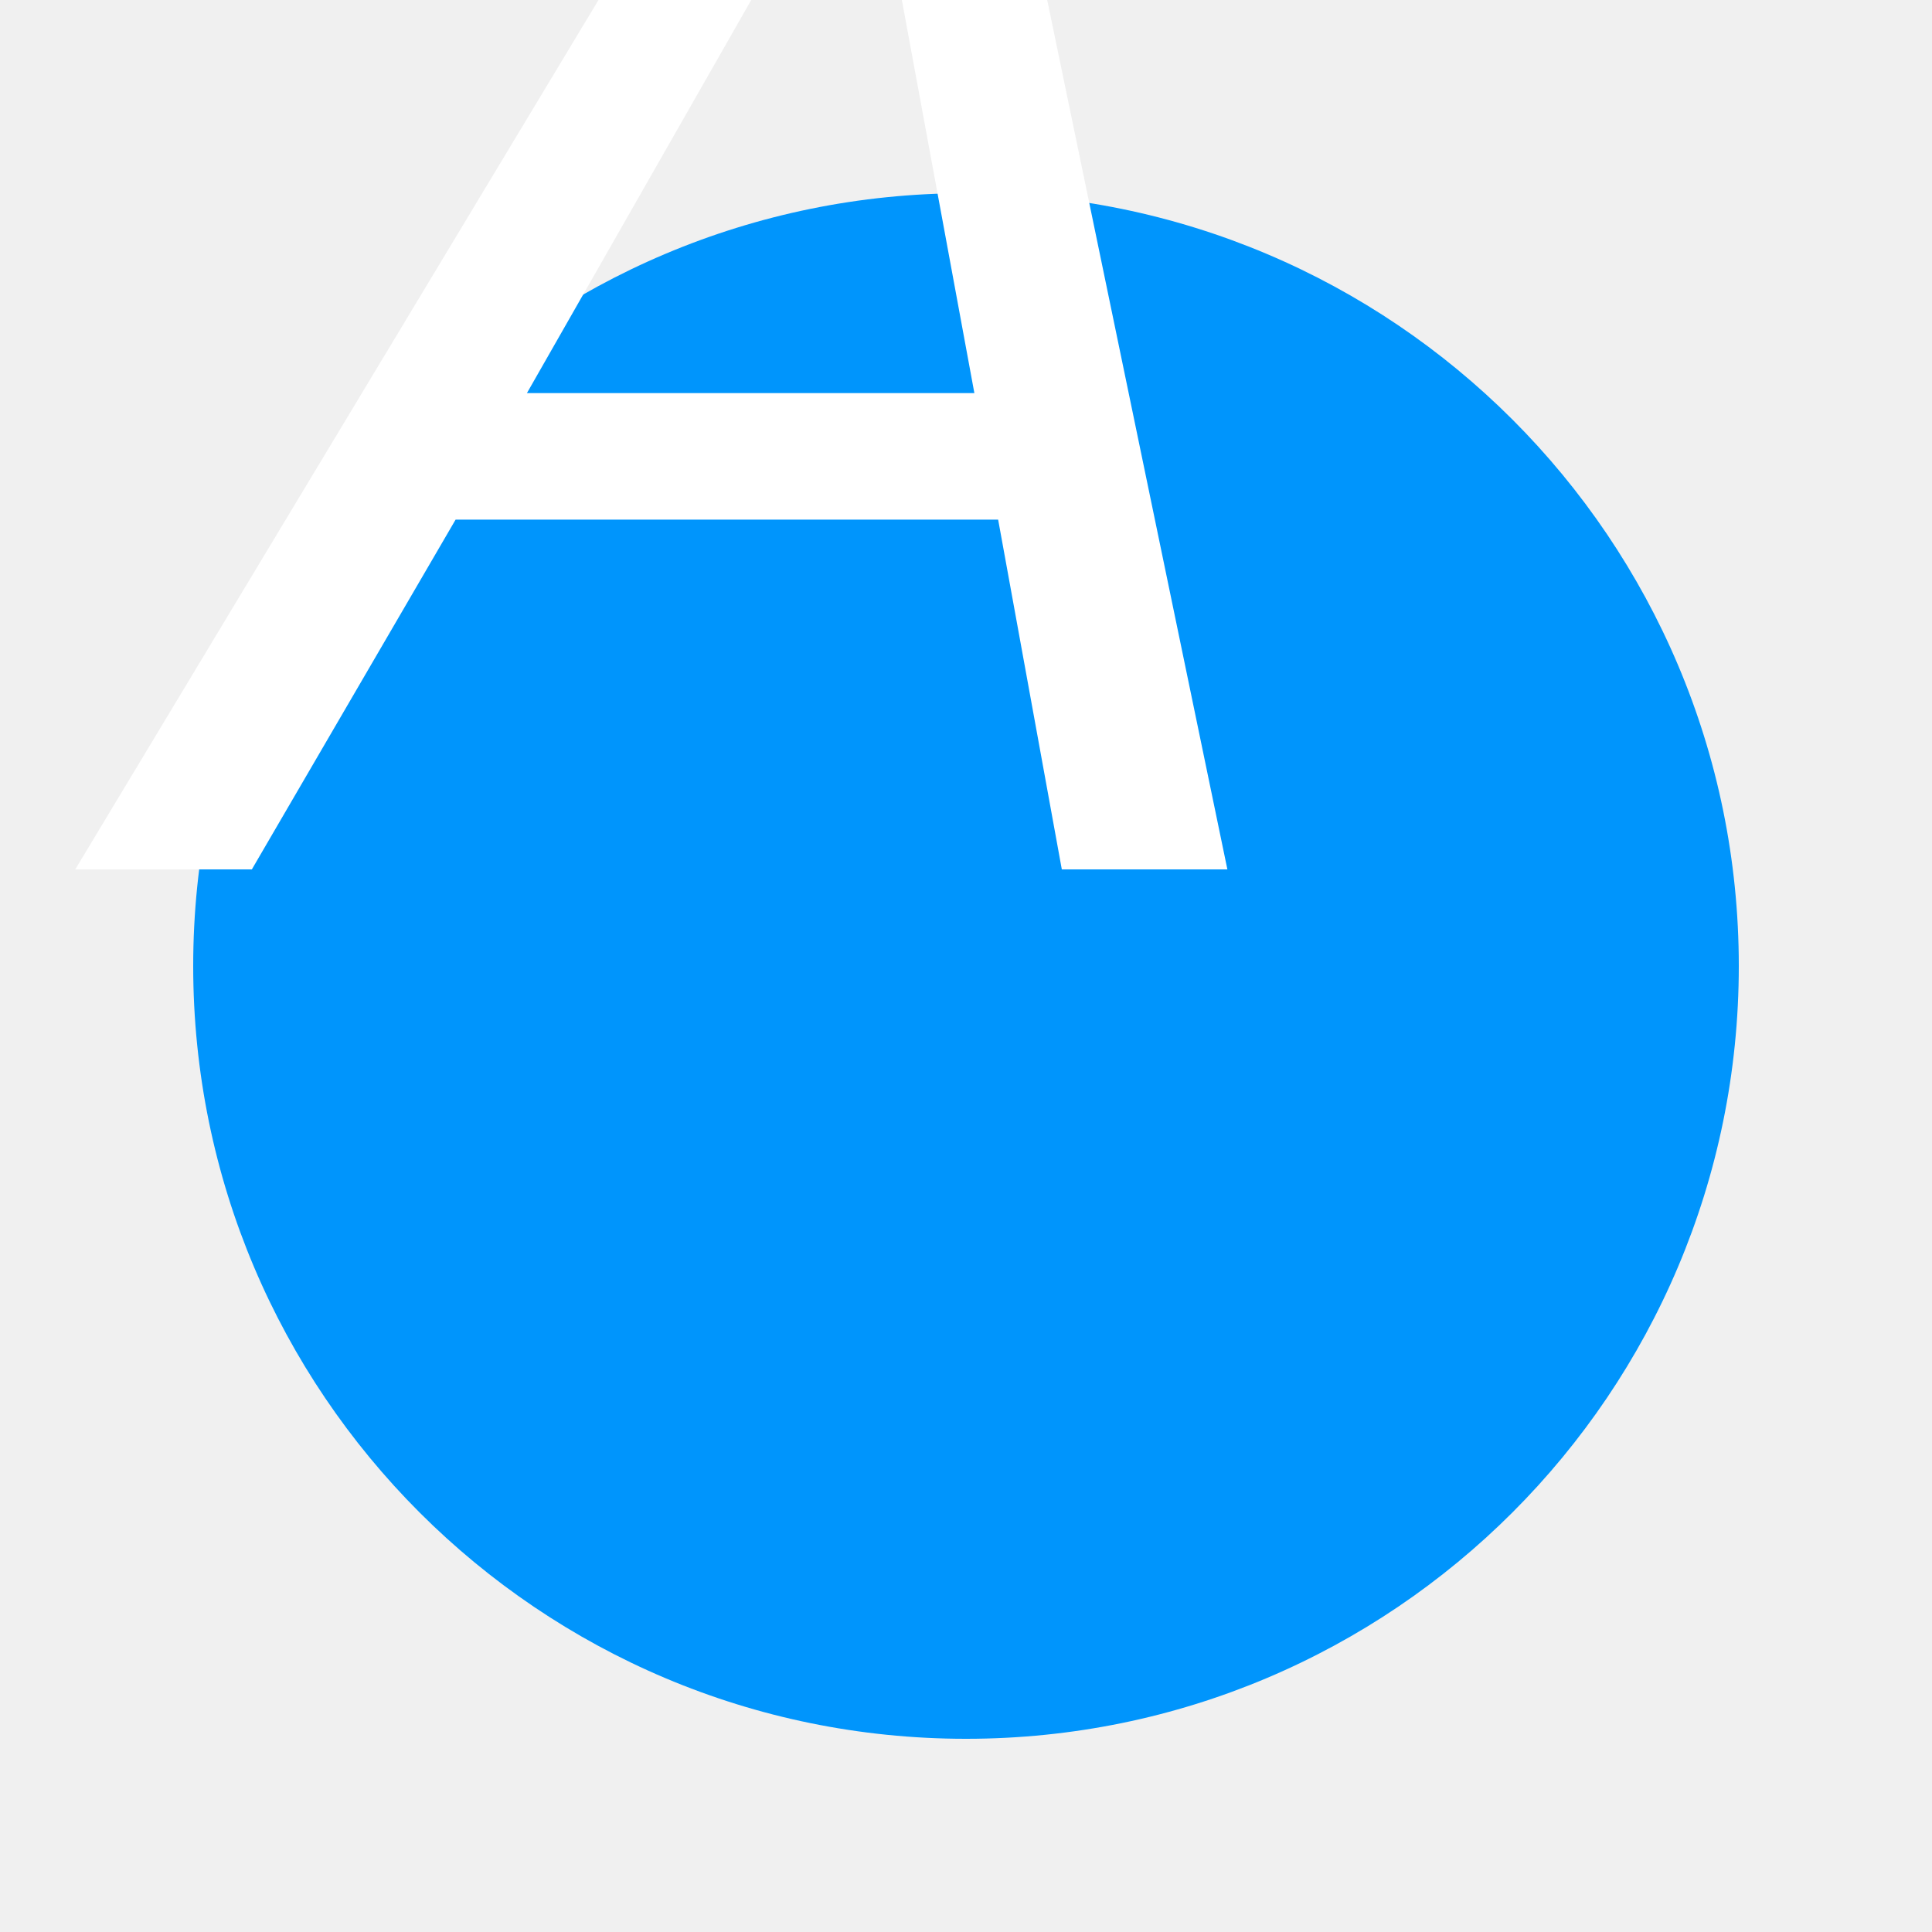
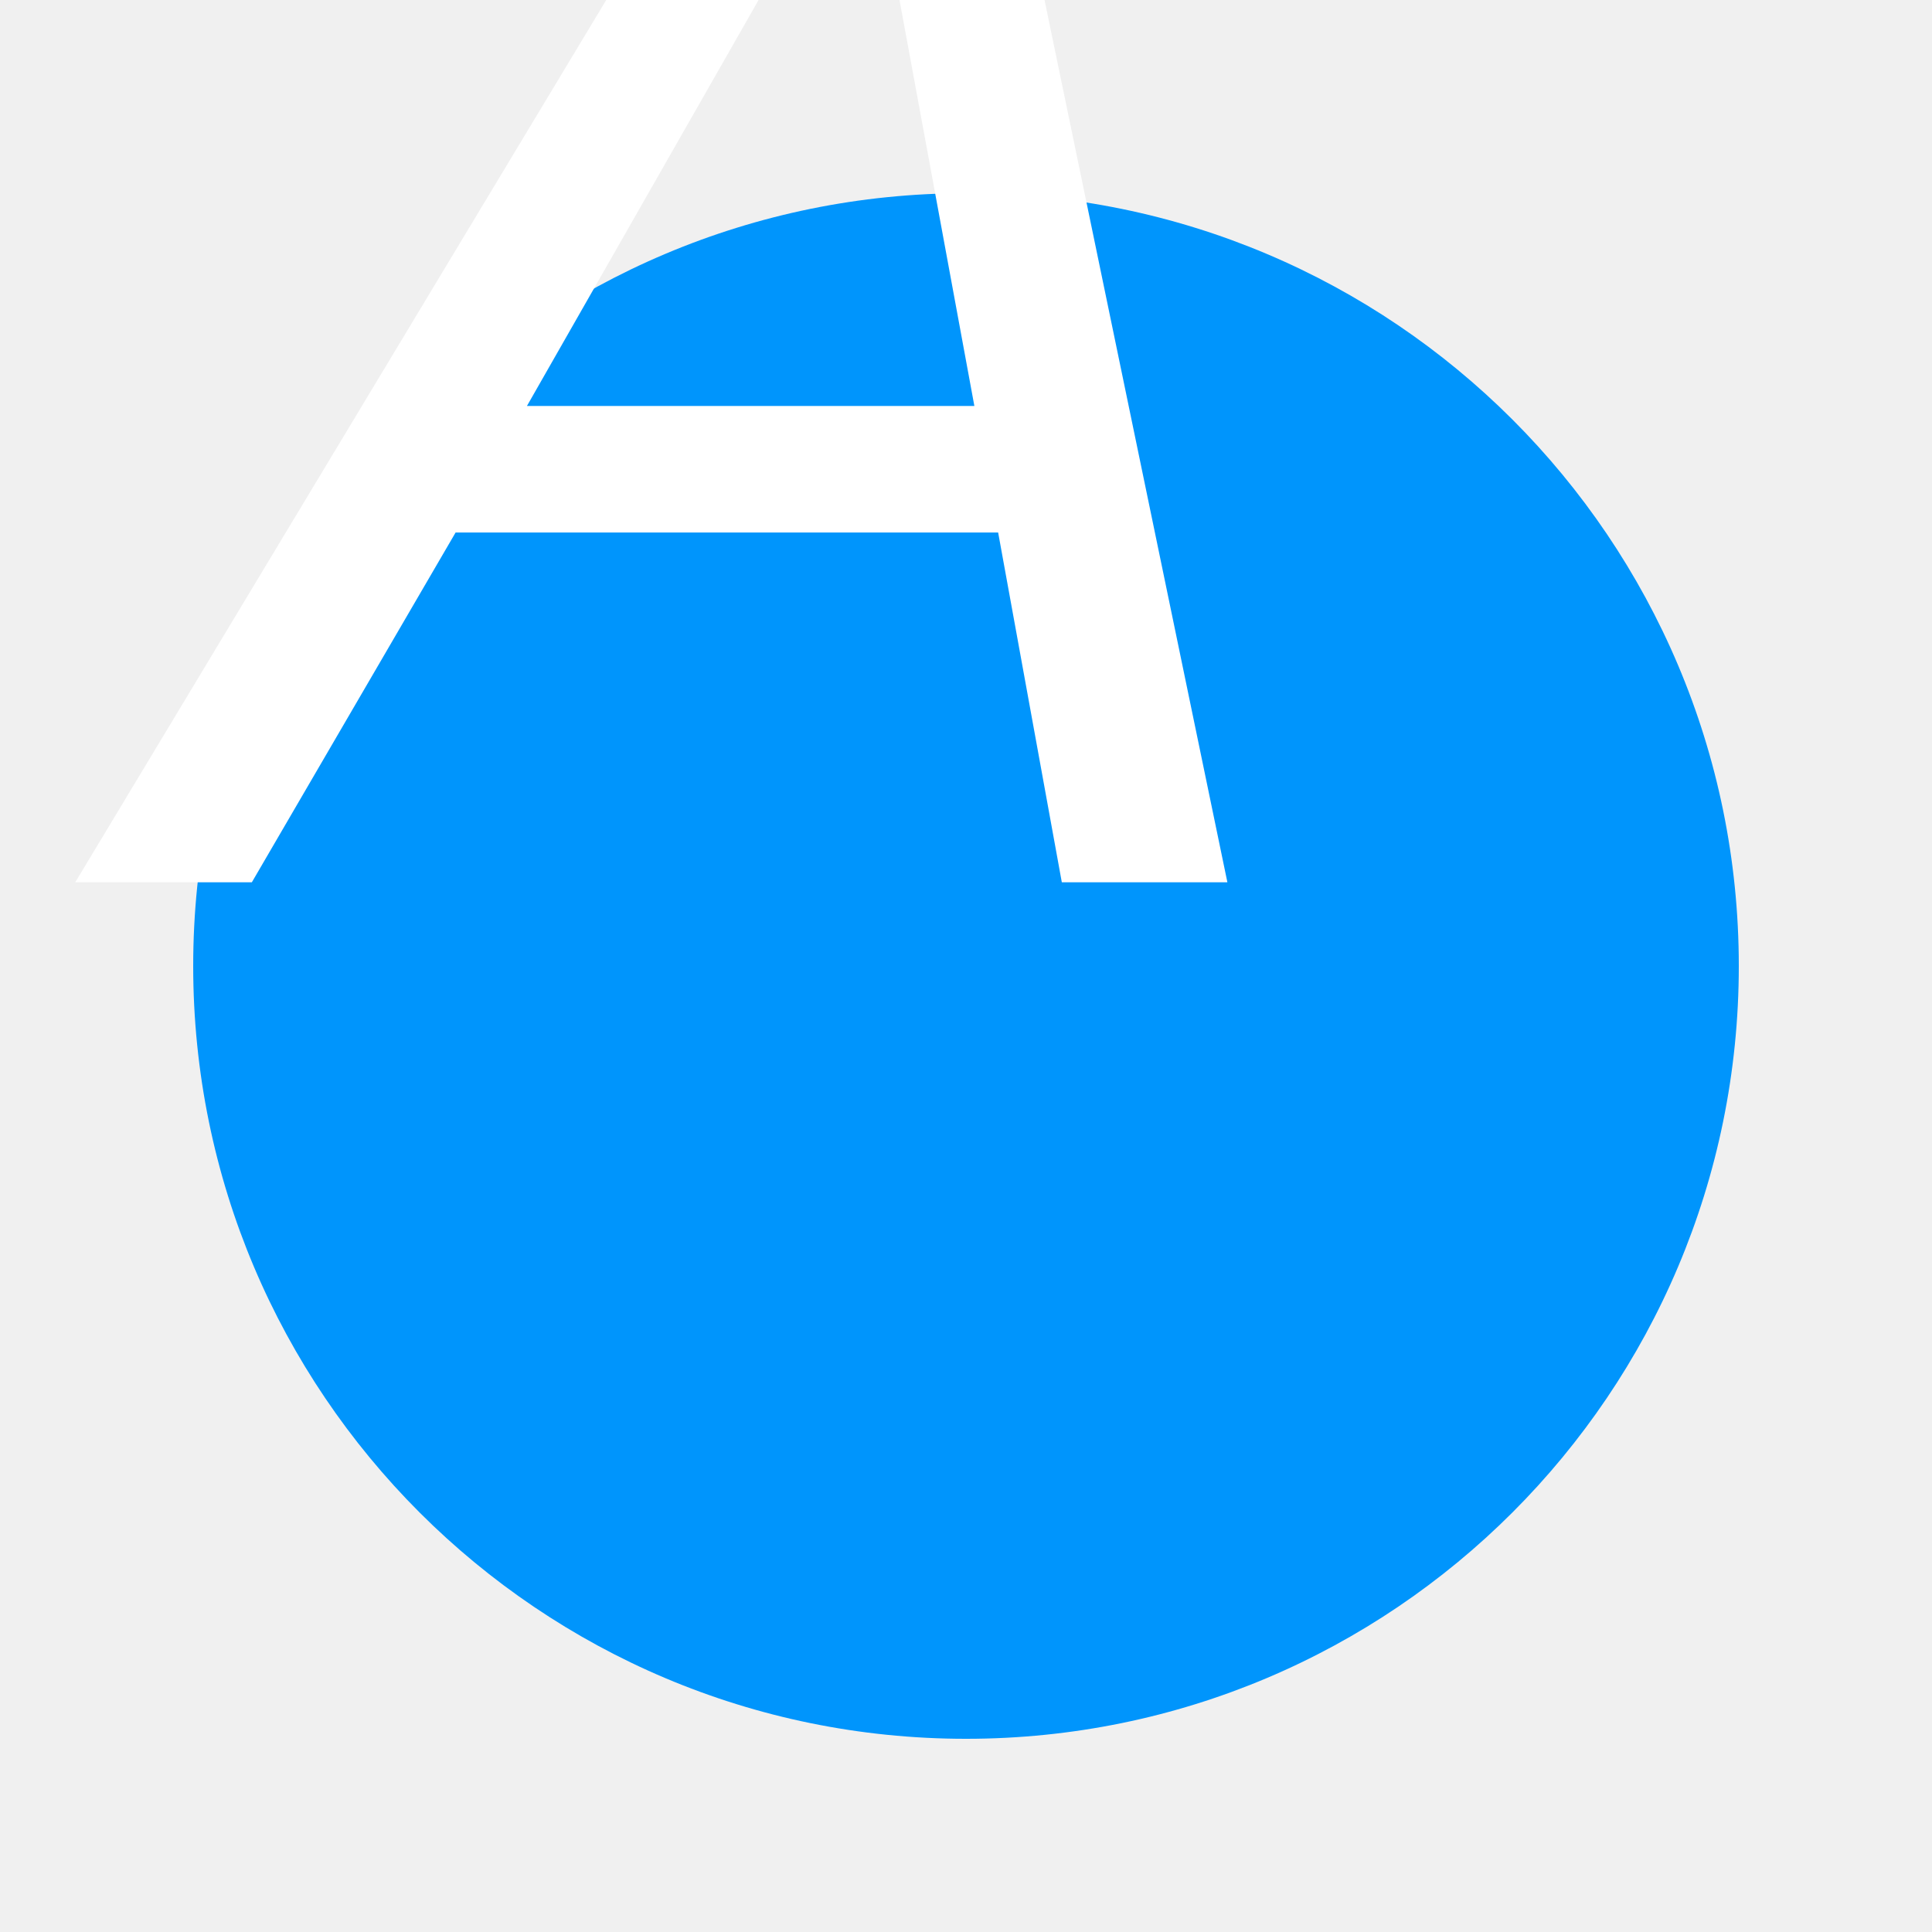
<svg xmlns="http://www.w3.org/2000/svg" version="1.0" width="1500px" height="1500px" viewBox="0 0 1500 1500" style="background-color: transparent;">
  <rect x="0" y="0" width="1500" height="1500" fill="none" stroke="none" pointer-events="all" />
  <circle cx="750" cy="750" r="600" fill="#0095fc" stroke="none" pointer-events="all" />
-   <text x="125" y="675" font-size="1350" font-style="italic" font-family="Arial" rotate="45" fill="#ffffff">A</text>
+   <text x="125" y="685" font-size="1350" font-style="italic" font-family="Arial" rotate="45" fill="#ffffff">A</text>
</svg>
